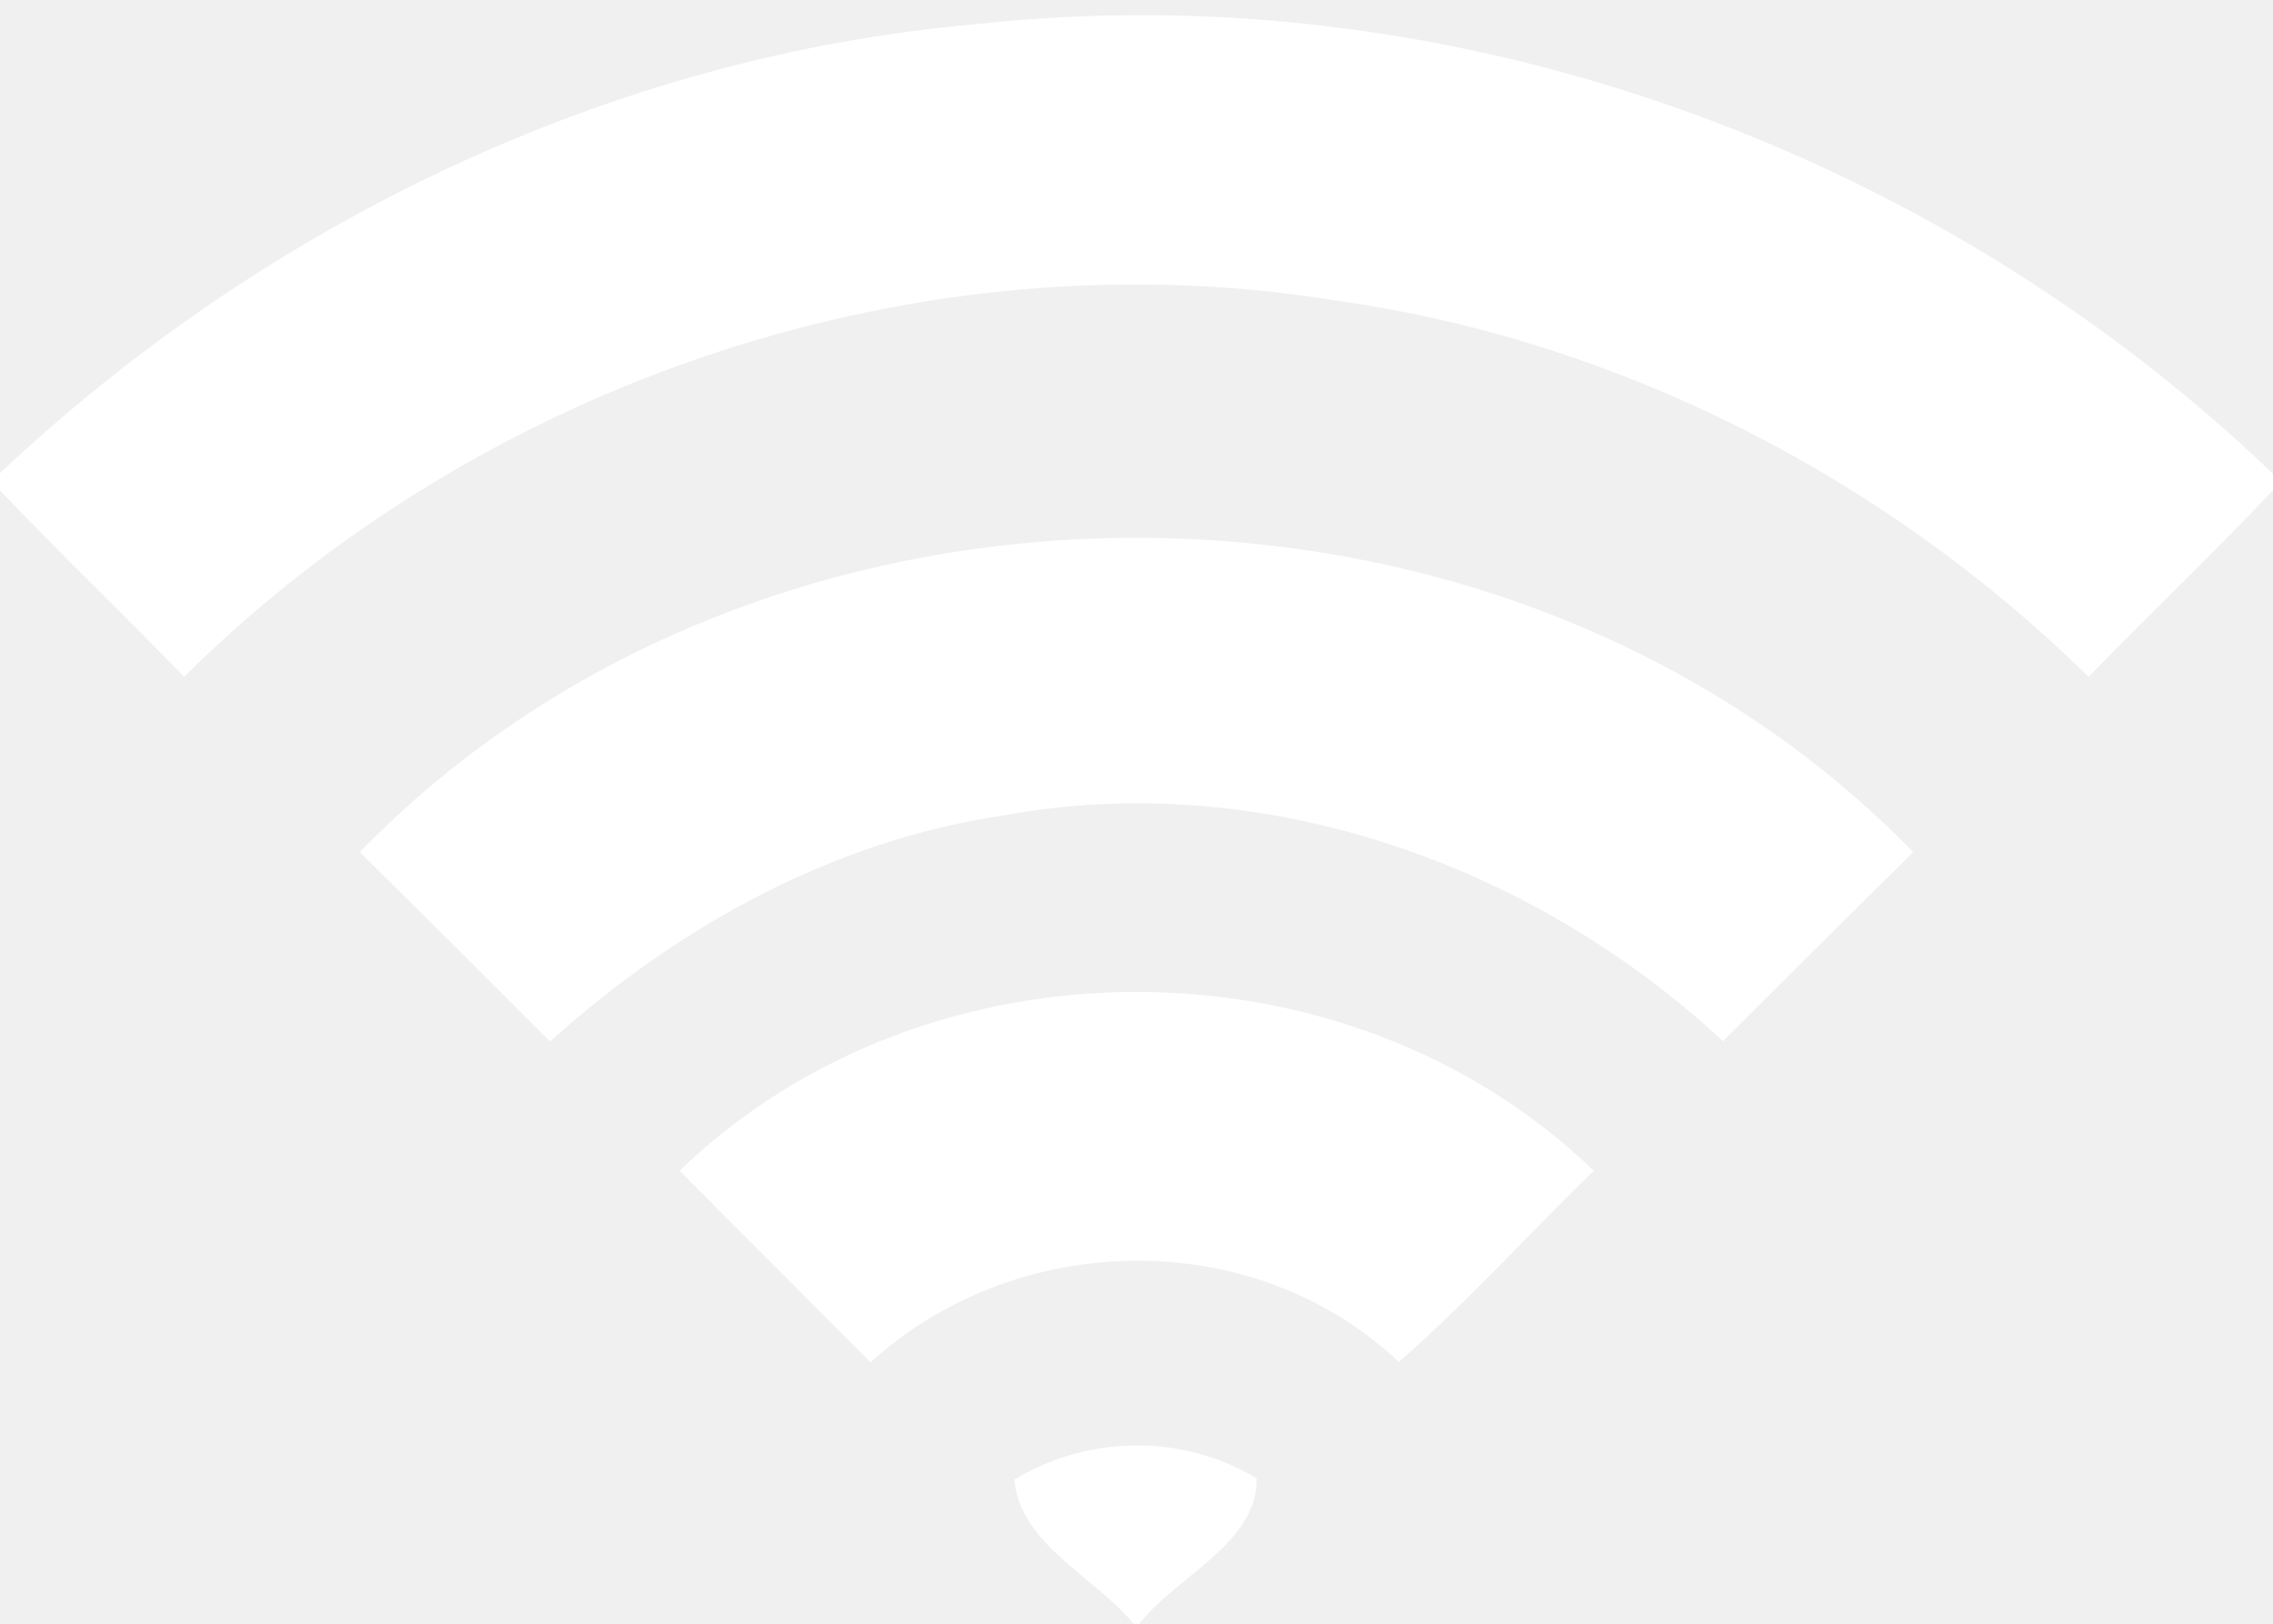
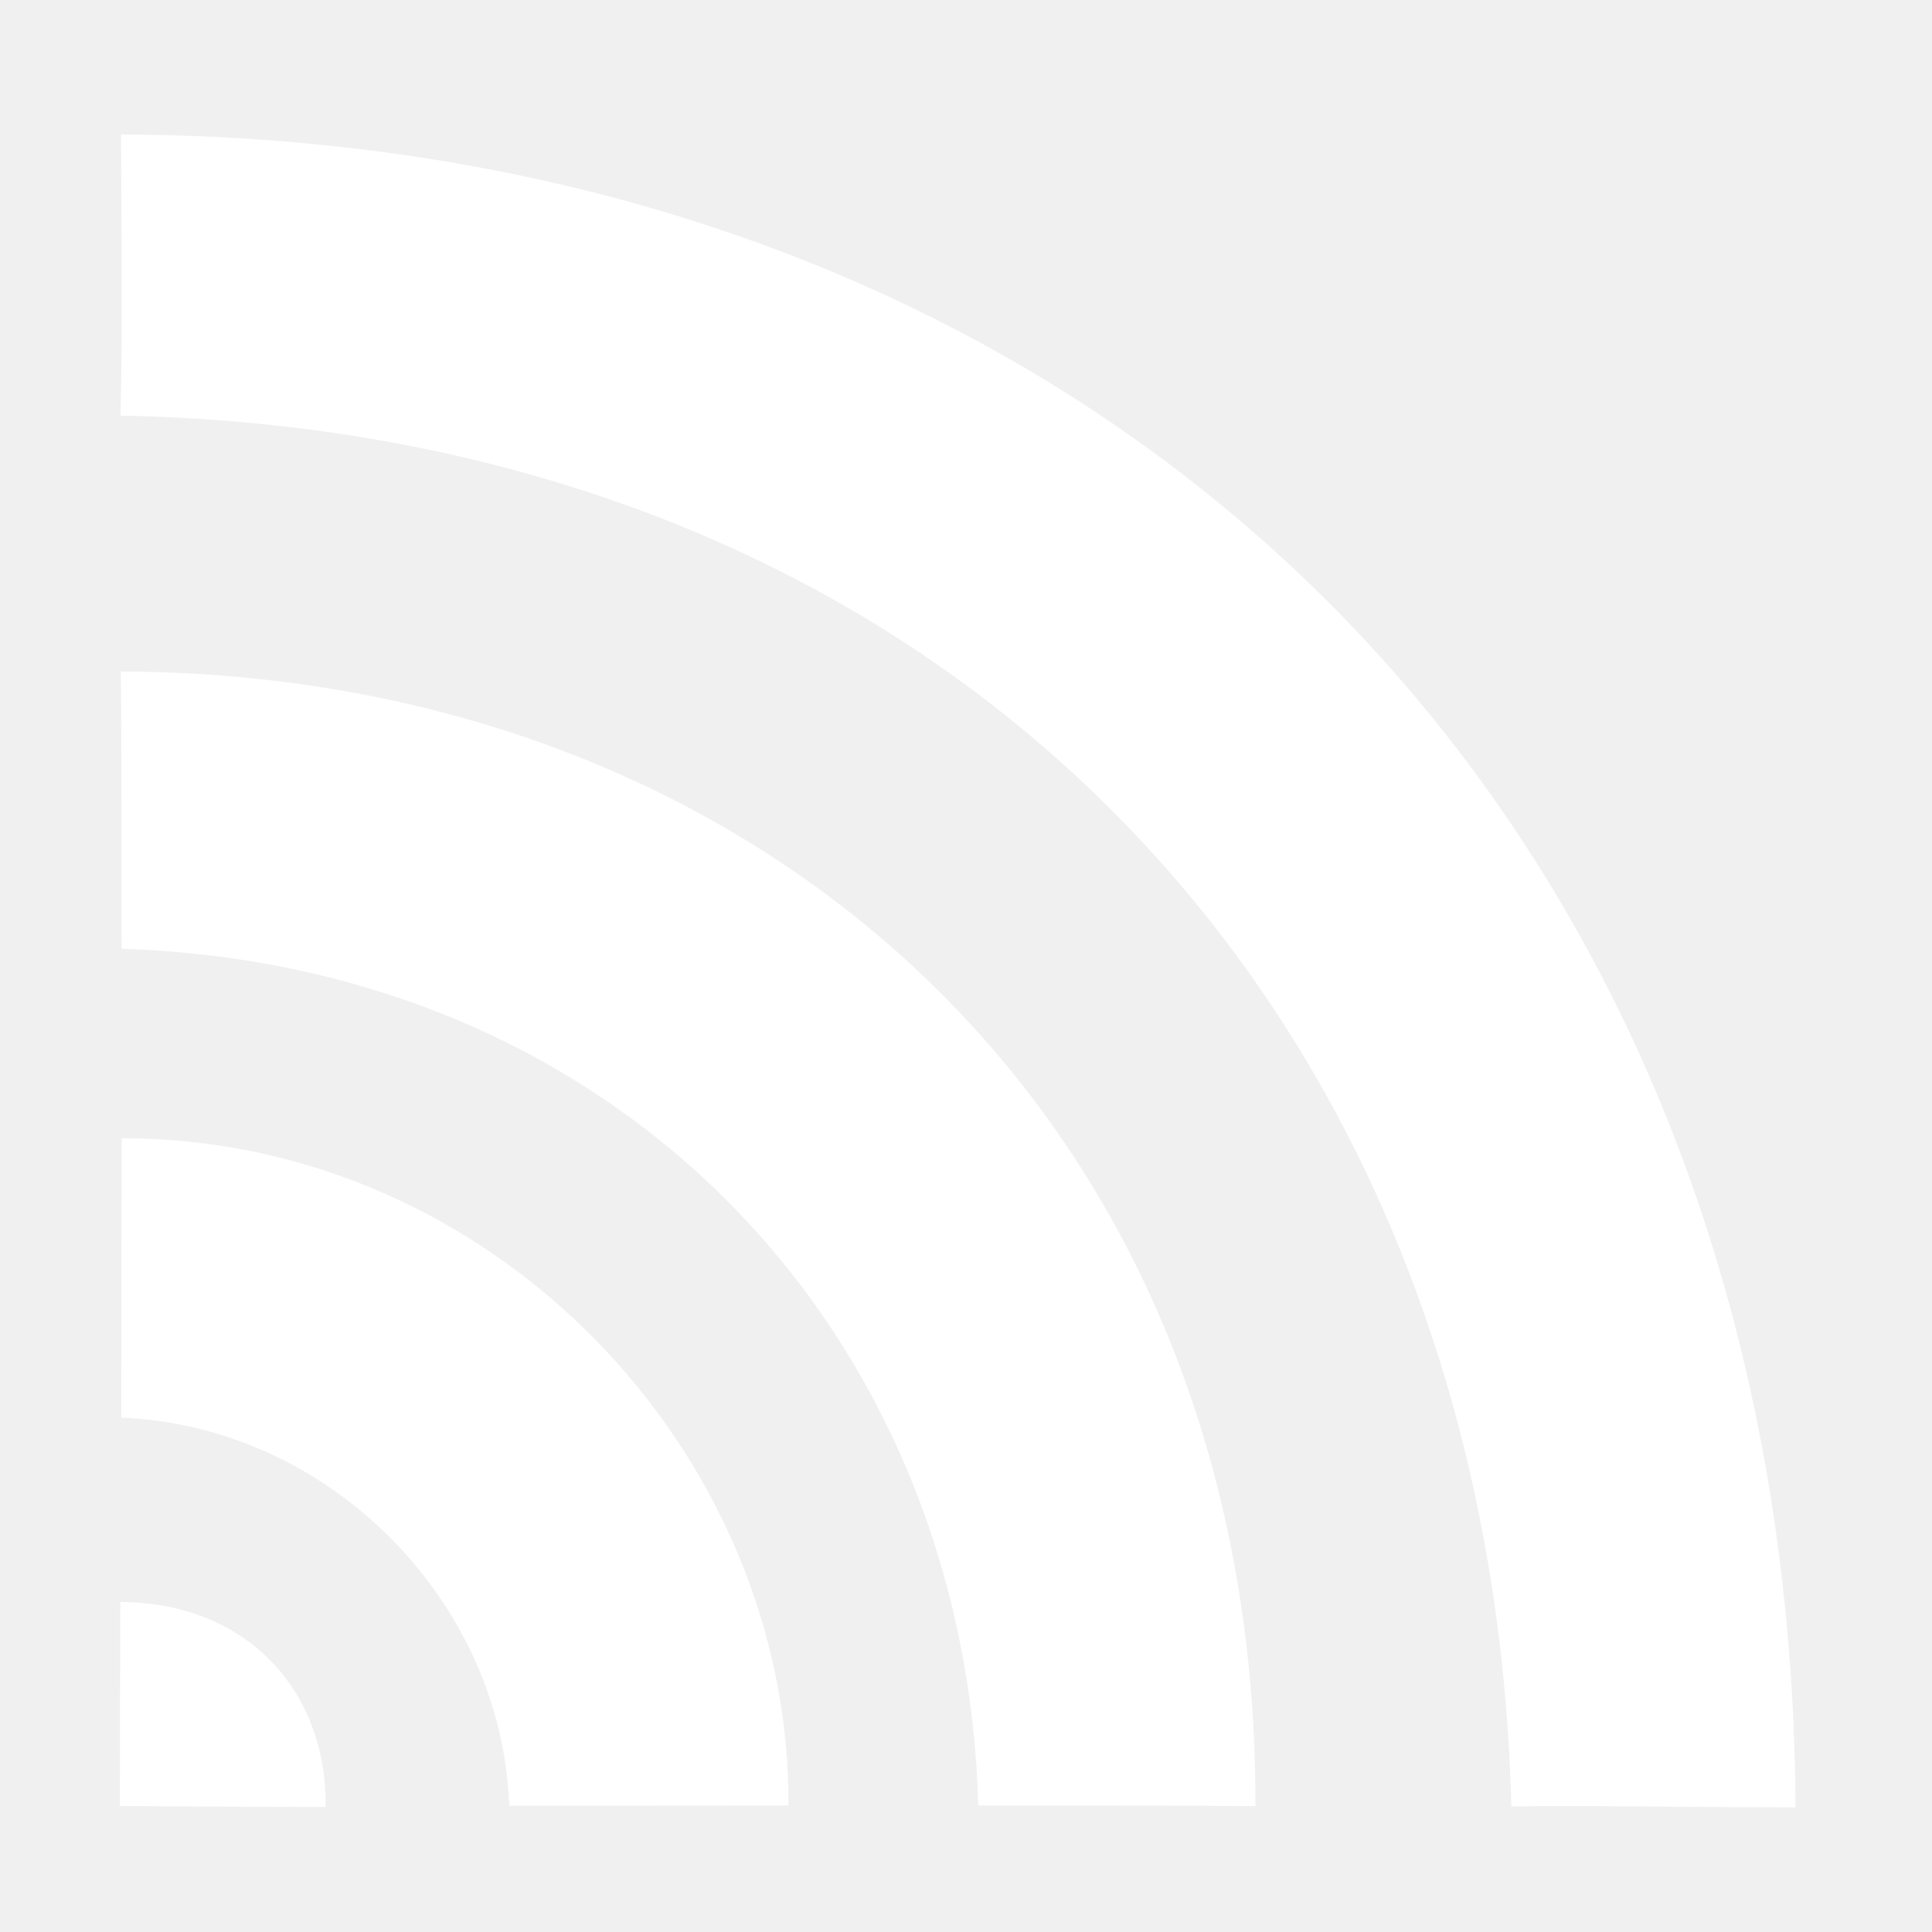
- <svg xmlns="http://www.w3.org/2000/svg" width="70pt" height="50pt" viewBox="0 0 70 50" version="1.1">
-   <g id="#ffffffff">
-     <path fill="#ffffff" opacity="1.00" d=" M 0.00 14.57 C 8.19 6.86 18.85 1.72 30.10 0.74 C 44.61 -0.84 59.50 4.52 70.00 14.59 L 70.00 15.10 C 68.15 17.05 66.20 18.91 64.32 20.84 C 58.06 14.70 49.88 10.49 41.18 9.26 C 28.38 7.17 14.84 11.74 5.67 20.84 C 3.80 18.91 1.85 17.05 0.00 15.10 L 0.00 14.57 Z" />
-     <path fill="#ffffff" opacity="1.00" d=" M 11.08 26.24 C 23.61 13.33 46.38 13.34 58.92 26.24 C 56.96 28.17 55.01 30.12 53.06 32.06 C 47.20 26.61 38.87 23.64 30.90 25.11 C 25.64 25.89 20.86 28.54 16.94 32.07 C 14.99 30.12 13.04 28.17 11.08 26.24 Z" />
-     <path fill="#ffffff" opacity="1.00" d=" M 20.93 36.05 C 28.53 28.71 41.47 28.71 49.08 36.05 C 47.07 38.01 45.19 40.09 43.08 41.94 C 38.60 37.71 31.32 37.85 26.81 41.95 C 24.85 39.98 22.88 38.02 20.93 36.05 Z" />
-     <path fill="#ffffff" opacity="1.00" d=" M 31.24 45.56 C 33.53 44.18 36.40 44.15 38.70 45.52 C 38.74 47.53 36.20 48.55 35.09 50.00 L 34.91 50.00 C 33.74 48.57 31.40 47.55 31.24 45.56 Z" />
+ <svg xmlns="http://www.w3.org/2000/svg" id="svg4762" version="1.1" viewBox="0 0 57.6 57.6" height="72" width="72">
+   <defs id="defs4775" />
+   <g transform="matrix(0.7071068,0.7071068,-0.7071068,0.7071068,14.32153,-6.368735)" style="fill:#000000" id="#ffffffff">
+     <path style="opacity:1;fill:#ffffff;stroke:none;stroke-opacity:1;fill-opacity:1" id="path4765" d="M -0.238,14.914 C 20.663,-5.819 49.351,-5.924 70.328,14.88 68.546,16.672 65.985,19.136 64.32,20.85 46.98,4.377 23.422,3.794 5.68,20.85 3.565,18.643 1.79,16.93 -0.238,14.914 Z" />
+     <path style="opacity:1;fill:#ffffff;stroke:none;stroke-opacity:1;fill-opacity:1" id="path4767" d="m 11.08,26.24 c 13.43,-13.344 33.244,-14.658 47.84,0 -1.97,1.93 -3.91,3.89 -5.86,5.83 -10.133,-9.6 -25.16,-10.271 -36.12,0 -1.95,-1.94 -3.89,-3.9 -5.86,-5.83 z" />
+     <path style="opacity:1;fill:#ffffff;stroke:none;stroke-opacity:1;fill-opacity:1" id="path4769" d="m 20.94,36.06 c 7.825,-7.837 20.719,-7.466 28.12,0.01 -1.95,1.96 -3.92,3.93 -5.88,5.89 -4.52,-4.19 -11.84,-4.18 -16.36,0 -1.96,-1.96 -3.93,-3.93 -5.88,-5.9 z" />
+     <path style="opacity:1;fill:#ffffff;stroke:none;stroke-opacity:1;fill-opacity:1" id="path4771" d="m 30.684,45.866 c 2.713,-2.683 6.257,-2.458 8.652,-0.007 -1.553,1.549 -4.361,4.319 -4.361,4.319 0,0 -2.896,-2.909 -4.292,-4.313 z" />
  </g>
</svg>
